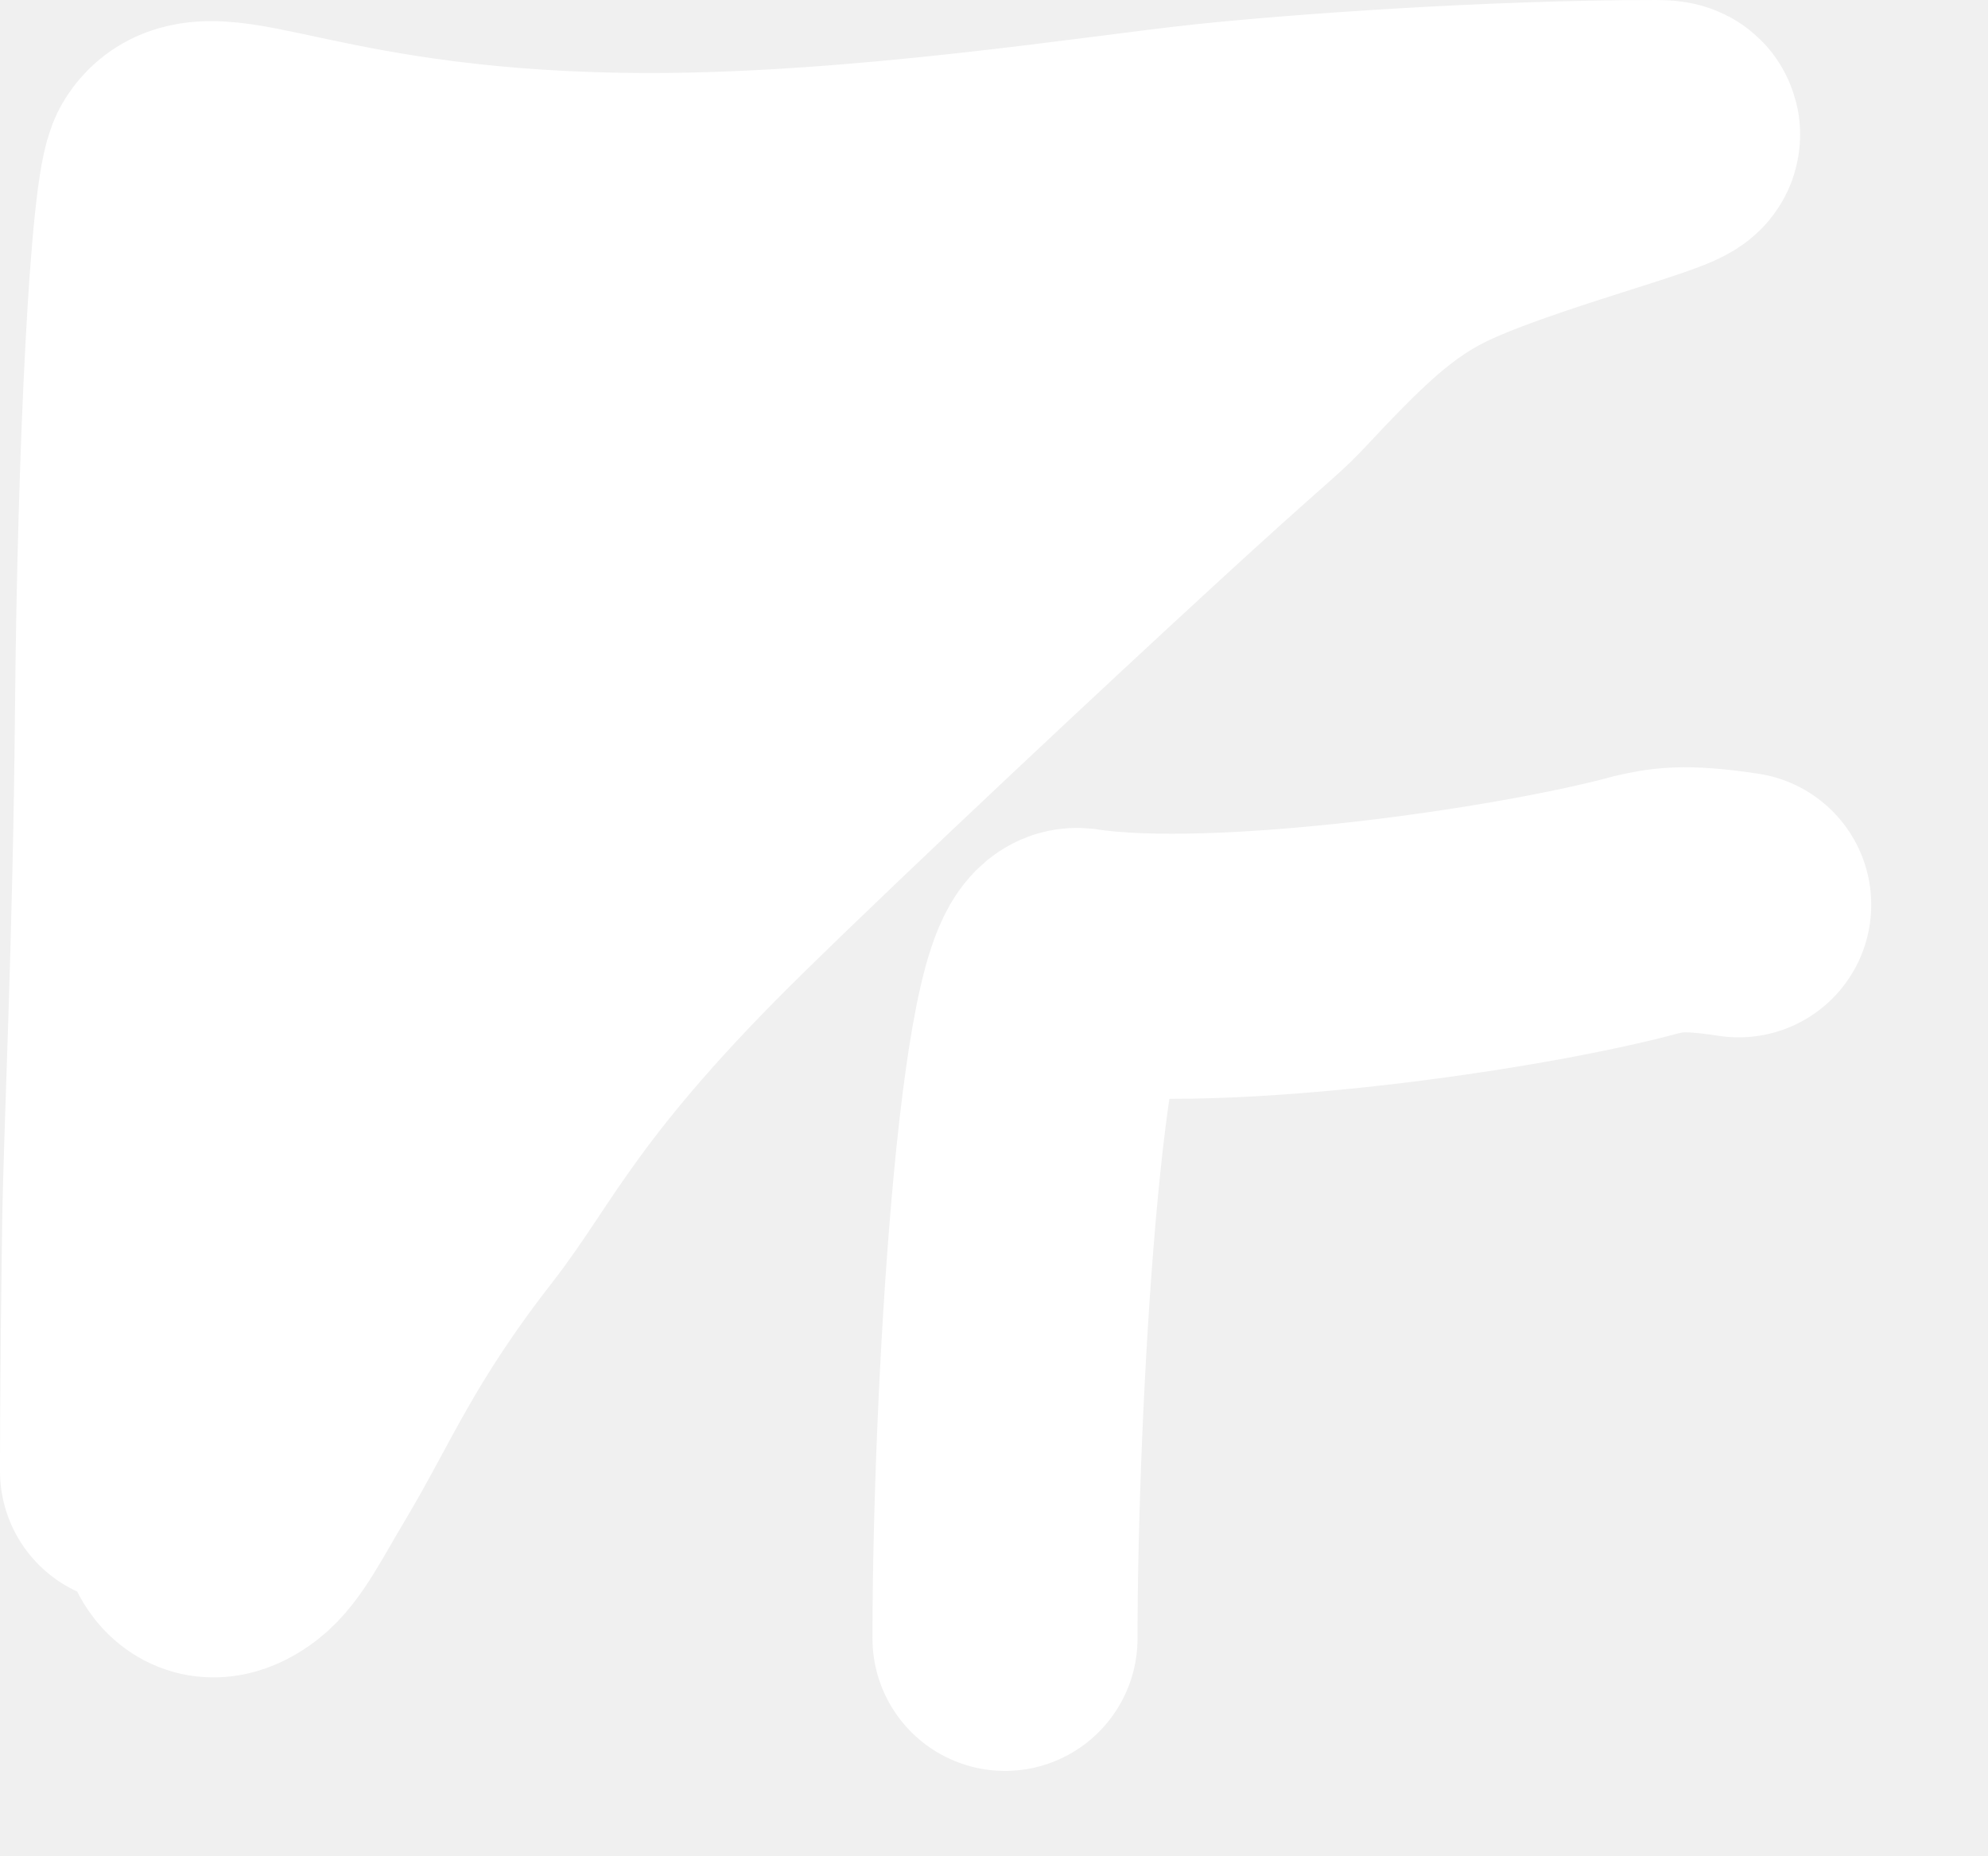
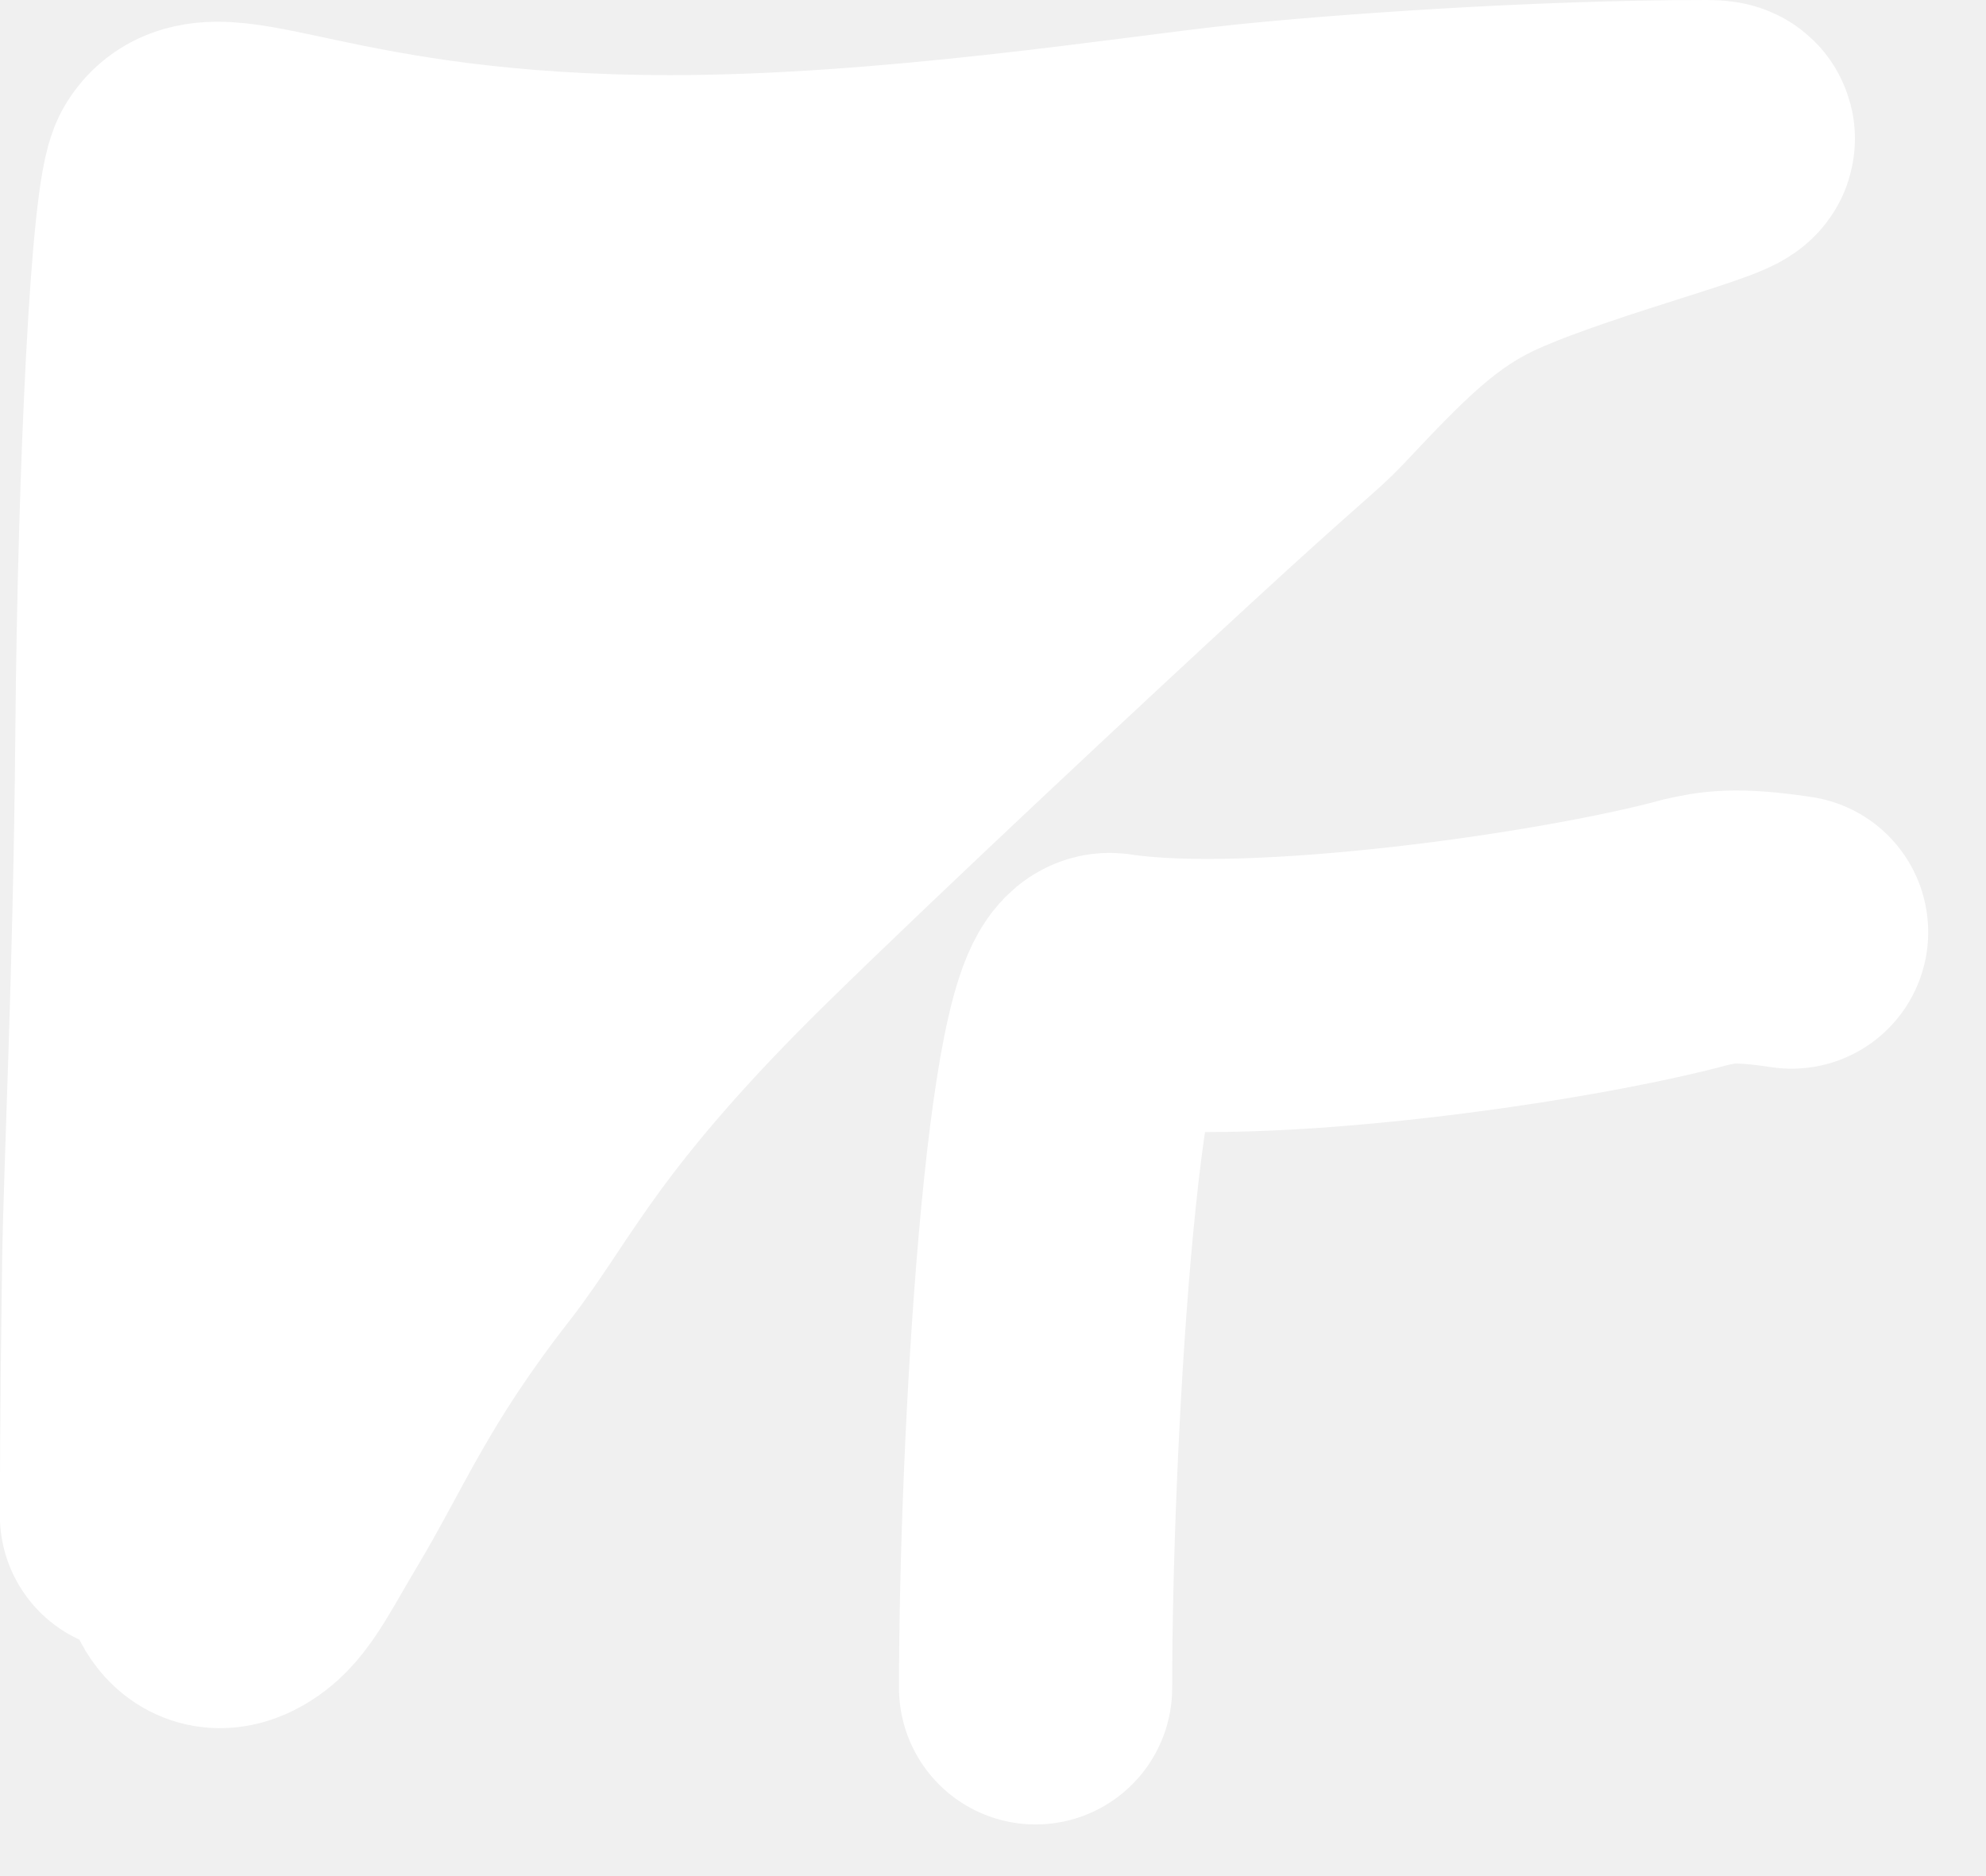
- <svg xmlns="http://www.w3.org/2000/svg" width="15" height="14" viewBox="0 0 15 14" fill="none">
-   <path d="M1 11.1C1 11.036 1 10.362 1.016 9.263C1.026 8.546 1.097 7.162 1.113 5.366C1.131 3.403 1.226 1.454 1.339 1.276C1.576 0.901 2.356 1.55 4.907 1.551C6.537 1.551 8.344 1.26 9.123 1.178C9.808 1.106 11.252 1 12.5 1C12.933 1 11.556 1.322 10.844 1.646C10.354 1.869 10.034 2.196 9.548 2.714C9.422 2.848 9.29 2.94 8.487 3.679C7.683 4.417 6.209 5.796 5.37 6.618C4.02 7.939 3.785 8.54 3.381 9.058C2.712 9.916 2.523 10.418 2.183 10.984C2.023 11.251 1.907 11.487 1.778 11.585C0.969 12.196 1.647 8.707 1.76 8.027C1.879 7.321 1.971 6.473 2.132 5.713C2.245 5.18 2.36 3.636 2.44 2.524C2.452 2.361 2.457 2.169 2.441 2.15C1.991 1.619 2.231 4.135 2.004 6.04C1.916 6.78 1.971 7.81 2.051 8.258C2.131 8.706 2.292 8.546 2.39 8.399C2.788 7.808 3.102 6.895 3.717 6.279C4.384 5.61 5.302 4.984 5.934 4.498C6.67 3.933 7.472 3.171 8.232 2.75C8.811 2.428 9.348 1.973 9.708 1.713C10.179 1.372 8.352 2.002 7.833 2.262C7.135 2.61 6.571 2.682 4.827 2.764C4 2.803 3.624 3.168 3.267 3.491C3.018 3.717 3.137 4.812 3.169 5.93C3.178 6.248 3.265 6.054 3.33 5.891C3.556 5.322 4.234 4.855 4.624 4.4C4.998 3.965 5.272 3.752 5.29 3.655C4.594 3.686 4.303 3.88 4.221 3.962C4.236 3.979 4.364 3.946 4.69 4.011" stroke="white" stroke-width="2" stroke-linecap="round" />
-   <path d="M7.583 12.362C7.583 10.598 7.775 7.215 8.131 7.247C9.195 7.409 11.458 7.089 12.42 6.827C12.567 6.794 12.695 6.762 13.119 6.827" stroke="white" stroke-width="2" stroke-linecap="round" />
+ <svg xmlns="http://www.w3.org/2000/svg" width="18" height="17" viewBox="0 0 18 17" fill="none">
+   <path d="M1.237 13.739C1.237 13.66 1.237 12.826 1.257 11.465C1.27 10.578 1.358 8.865 1.377 6.642C1.399 4.212 1.517 1.8 1.657 1.58C1.951 1.115 2.915 1.918 6.073 1.919C8.091 1.92 10.327 1.56 11.291 1.458C12.14 1.369 13.927 1.238 15.472 1.238C16.008 1.238 14.304 1.637 13.421 2.038C12.816 2.313 12.419 2.719 11.818 3.359C11.662 3.525 11.498 3.639 10.504 4.554C9.51 5.468 7.685 7.174 6.646 8.191C4.976 9.826 4.685 10.571 4.185 11.212C3.357 12.274 3.122 12.895 2.701 13.596C2.503 13.926 2.36 14.219 2.2 14.34C1.199 15.096 2.038 10.777 2.179 9.936C2.325 9.061 2.439 8.013 2.639 7.071C2.779 6.412 2.92 4.5 3.02 3.124C3.035 2.923 3.04 2.685 3.021 2.662C2.464 2.004 2.762 5.118 2.48 7.476C2.371 8.392 2.439 9.667 2.539 10.221C2.638 10.776 2.836 10.578 2.958 10.396C3.45 9.665 3.839 8.534 4.6 7.772C5.427 6.944 6.562 6.169 7.345 5.568C8.256 4.868 9.248 3.926 10.189 3.403C10.906 3.006 11.57 2.442 12.016 2.12C12.598 1.699 10.337 2.478 9.694 2.799C8.832 3.23 8.132 3.32 5.974 3.421C4.95 3.47 4.485 3.921 4.044 4.321C3.735 4.6 3.882 5.956 3.921 7.339C3.933 7.733 4.041 7.493 4.121 7.291C4.402 6.588 5.24 6.01 5.723 5.447C6.186 4.908 6.525 4.644 6.547 4.524C5.686 4.563 5.326 4.803 5.225 4.903C5.243 4.925 5.401 4.885 5.805 4.964" stroke="white" stroke-width="2.476" stroke-linecap="round" />
+   <path d="M9.386 15.301C9.386 13.118 9.624 8.931 10.064 8.97C11.381 9.171 14.182 8.774 15.373 8.45C15.555 8.41 15.713 8.37 16.238 8.45" stroke="white" stroke-width="2.476" stroke-linecap="round" />
</svg>
